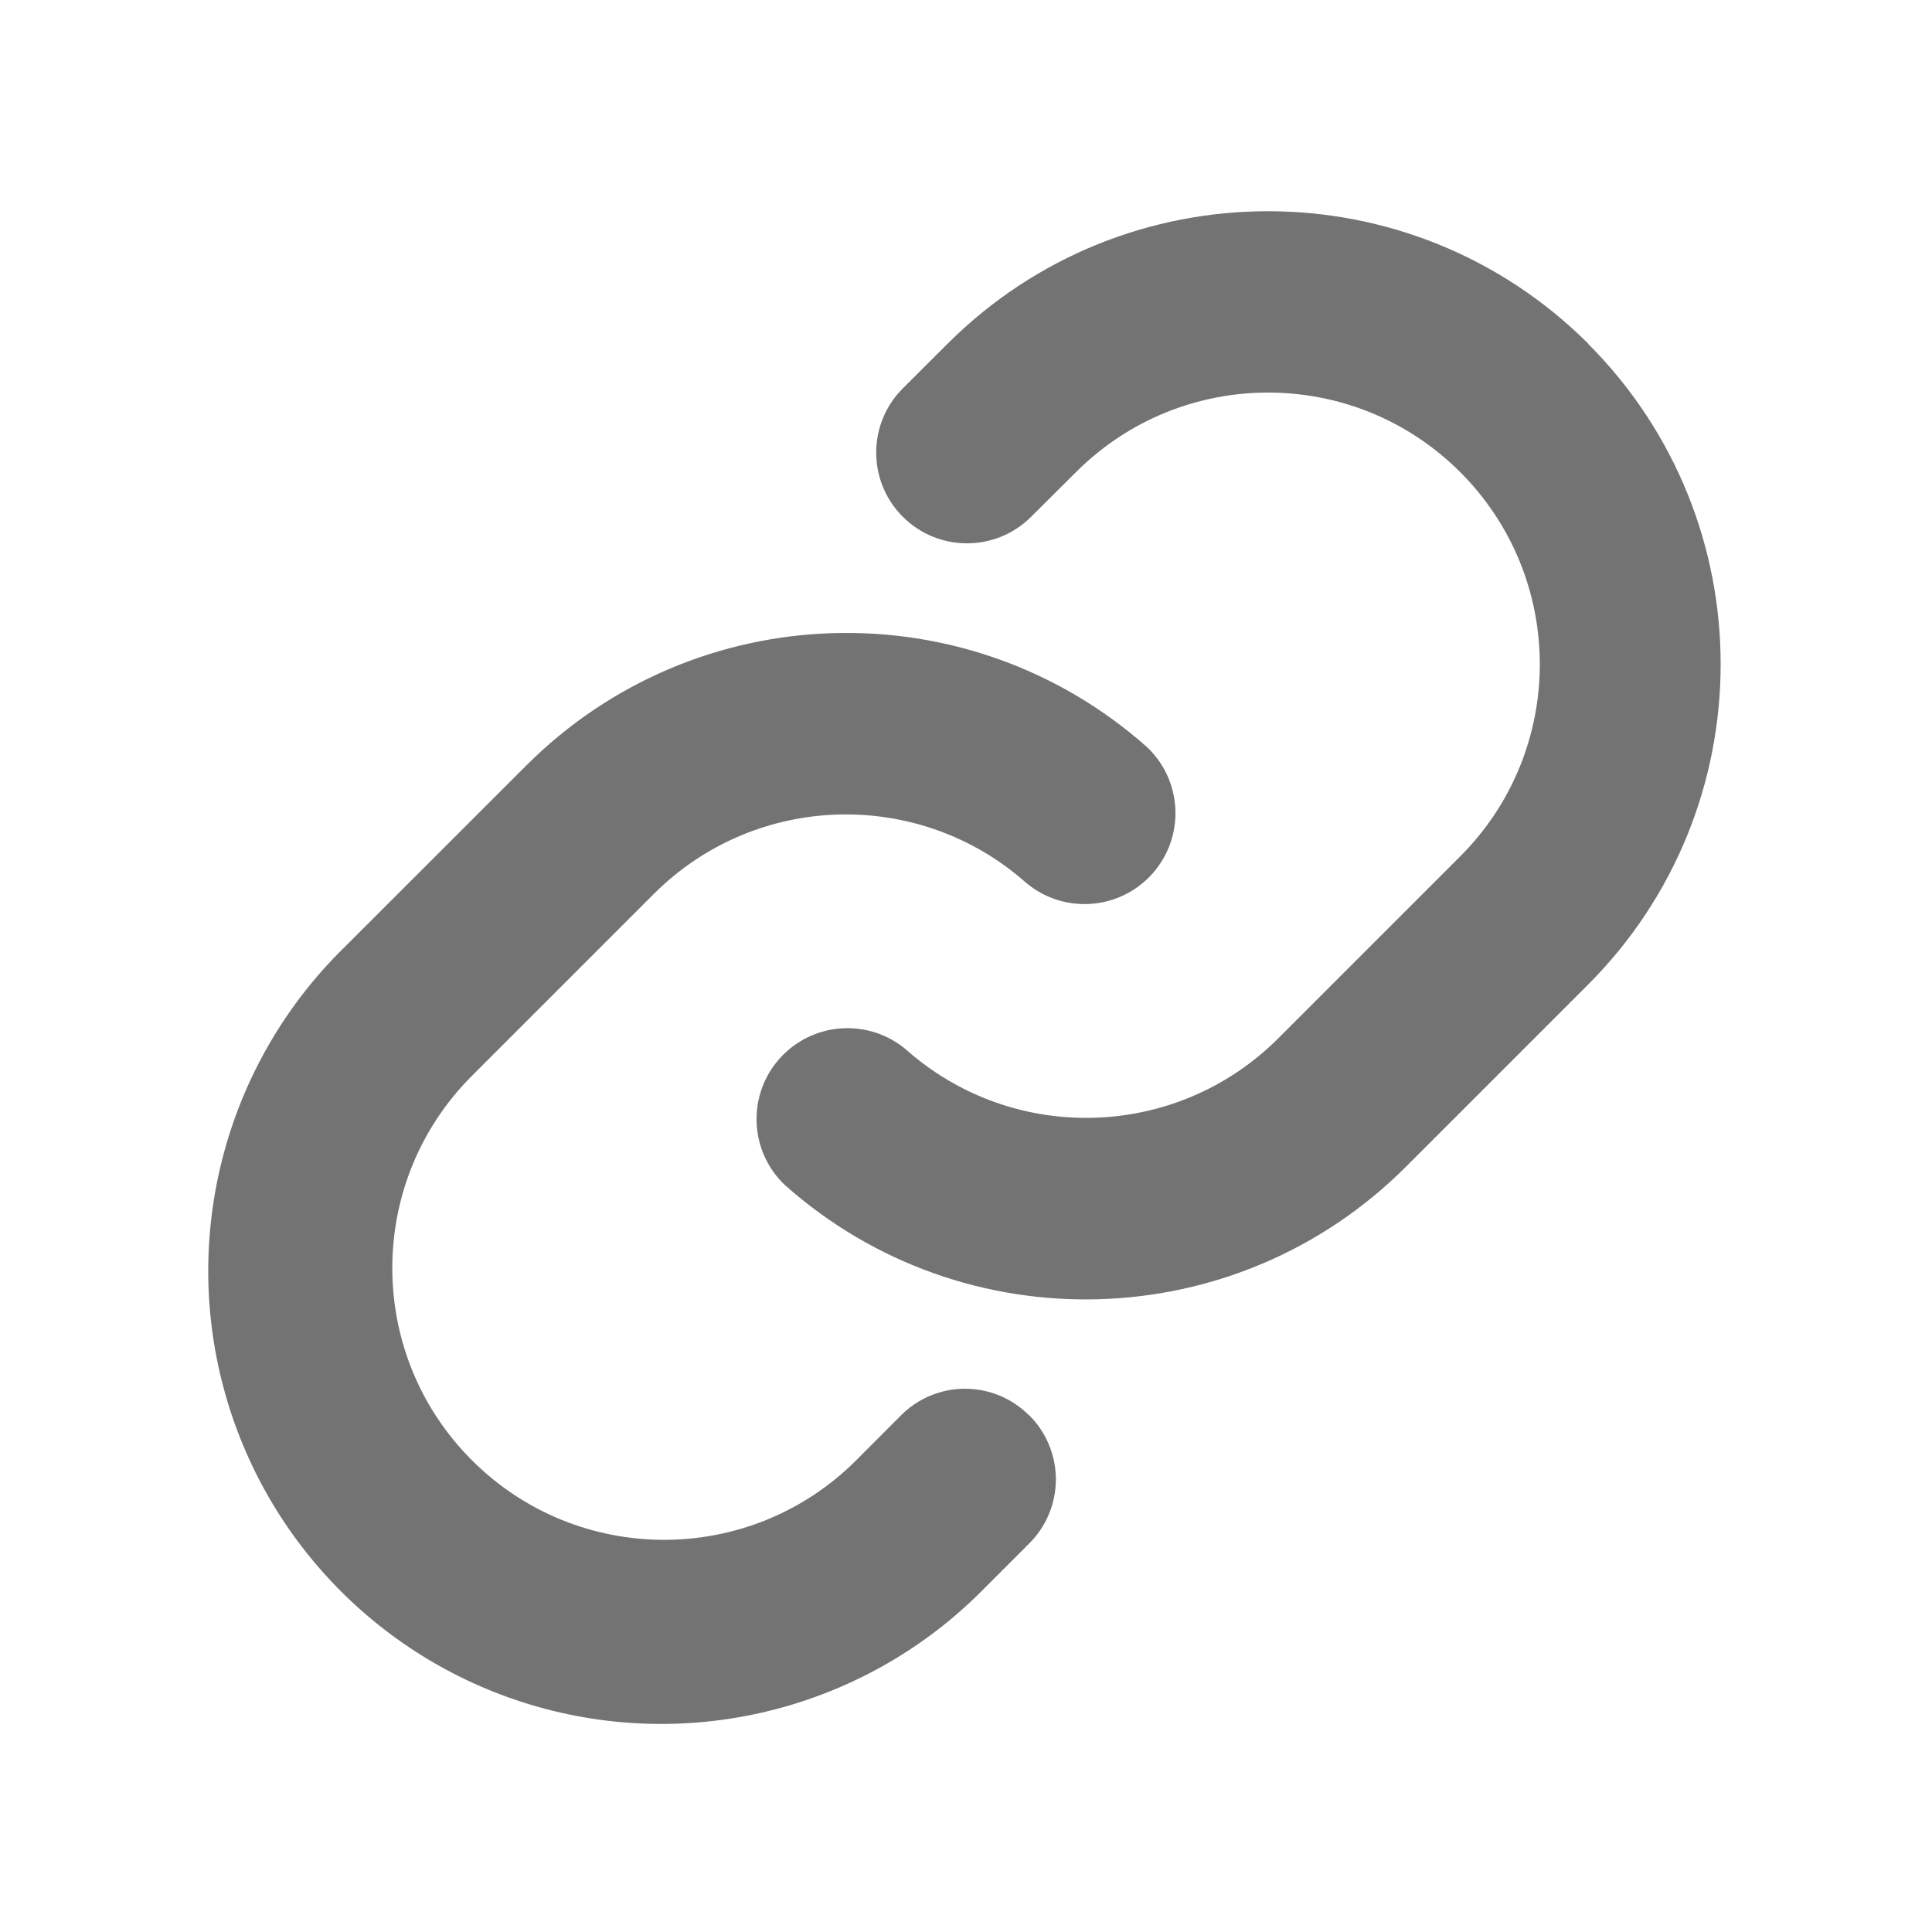
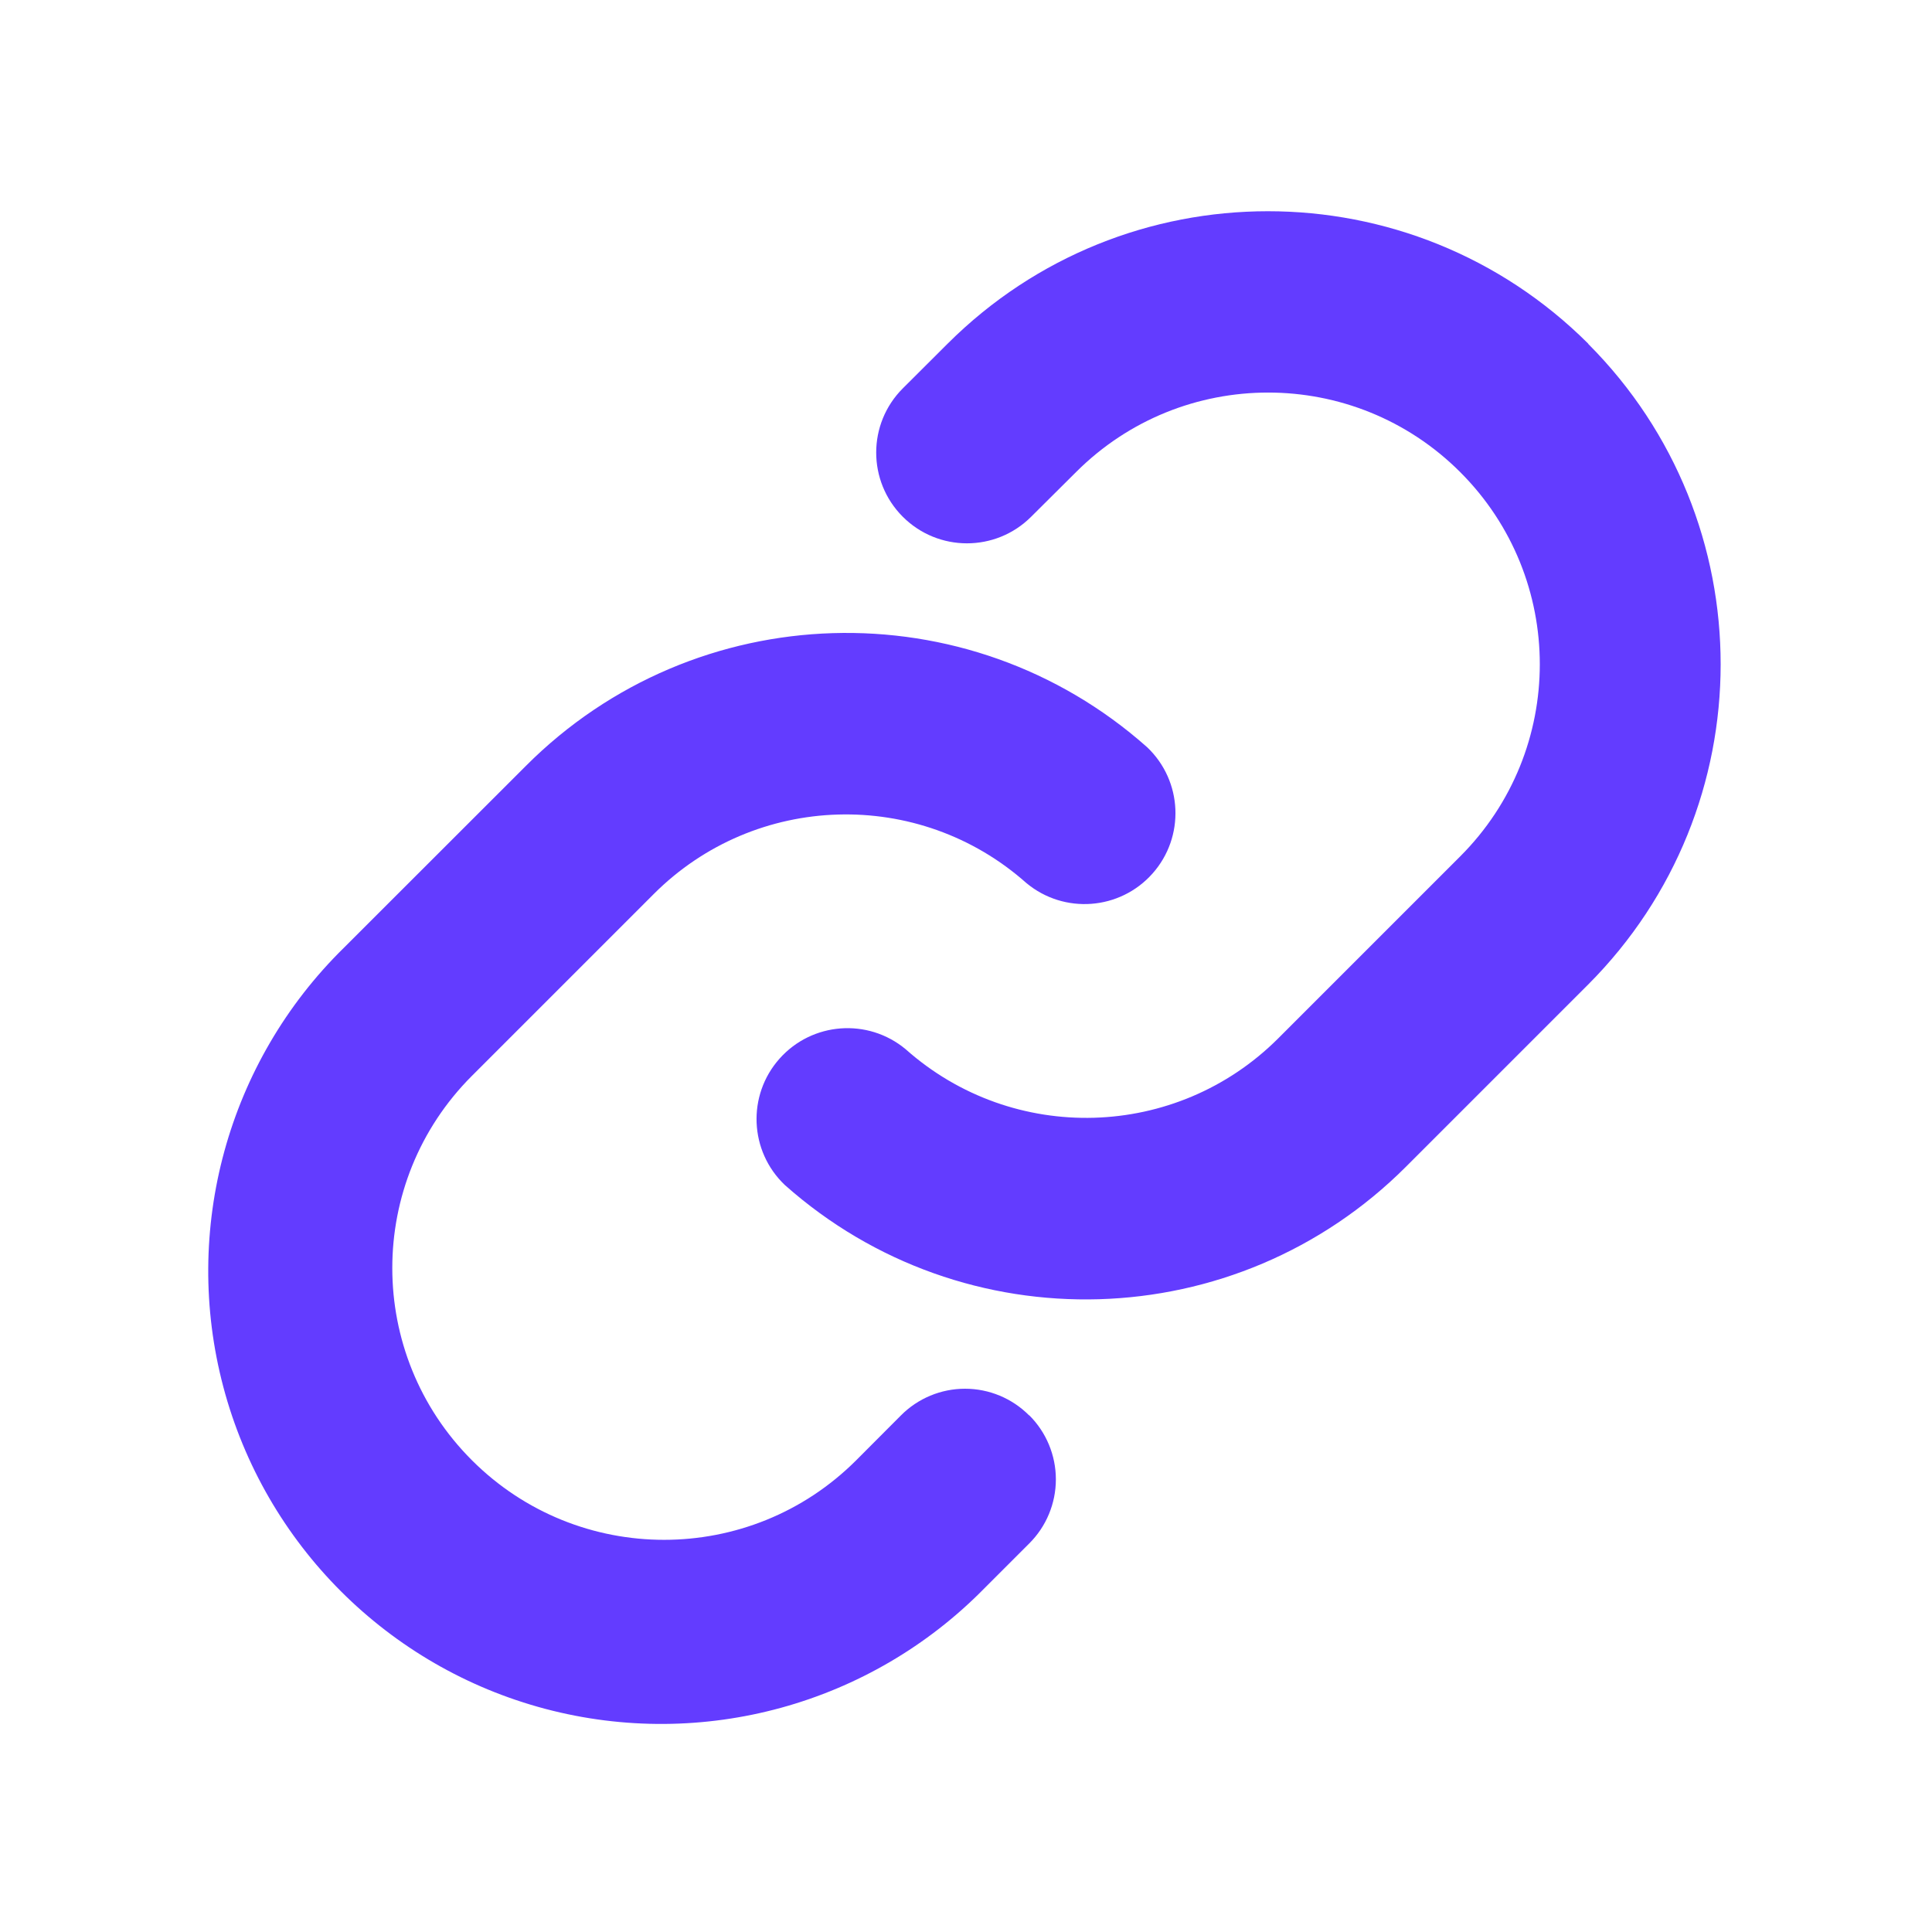
<svg xmlns="http://www.w3.org/2000/svg" width="16" height="16" fill="none" viewBox="0 0 16 16">
-   <path fill="#737373" d="M8.523 11.72a.749.749 0 0 1 0 1.063l-.371.371A3.751 3.751 0 1 1 2.847 7.85l1.507-1.506A3.75 3.75 0 0 1 9.5 6.188a.753.753 0 0 1-1 1.125 2.25 2.25 0 0 0-3.086.091L3.908 8.91a2.25 2.25 0 0 0 3.183 3.183l.37-.371a.748.748 0 0 1 1.062 0Zm4.63-8.874a3.756 3.756 0 0 0-5.305 0l-.371.37A.751.751 0 1 0 8.539 4.28l.372-.37a2.25 2.25 0 0 1 3.182 3.182l-1.507 1.507a2.25 2.25 0 0 1-3.086.09.753.753 0 0 0-1 1.125 3.75 3.75 0 0 0 5.144-.152l1.507-1.507a3.756 3.756 0 0 0 .002-5.307v-.001Z" />
+   <path fill="#633cff" d="M8.523 11.72a.749.749 0 0 1 0 1.063l-.371.371A3.751 3.751 0 1 1 2.847 7.85l1.507-1.506A3.75 3.75 0 0 1 9.5 6.188a.753.753 0 0 1-1 1.125 2.25 2.25 0 0 0-3.086.091L3.908 8.91a2.25 2.25 0 0 0 3.183 3.183l.37-.371a.748.748 0 0 1 1.062 0Zm4.63-8.874a3.756 3.756 0 0 0-5.305 0l-.371.37A.751.751 0 1 0 8.539 4.28l.372-.37a2.25 2.25 0 0 1 3.182 3.182l-1.507 1.507a2.25 2.25 0 0 1-3.086.09.753.753 0 0 0-1 1.125 3.75 3.75 0 0 0 5.144-.152l1.507-1.507a3.756 3.756 0 0 0 .002-5.307v-.001Z" />
</svg>
